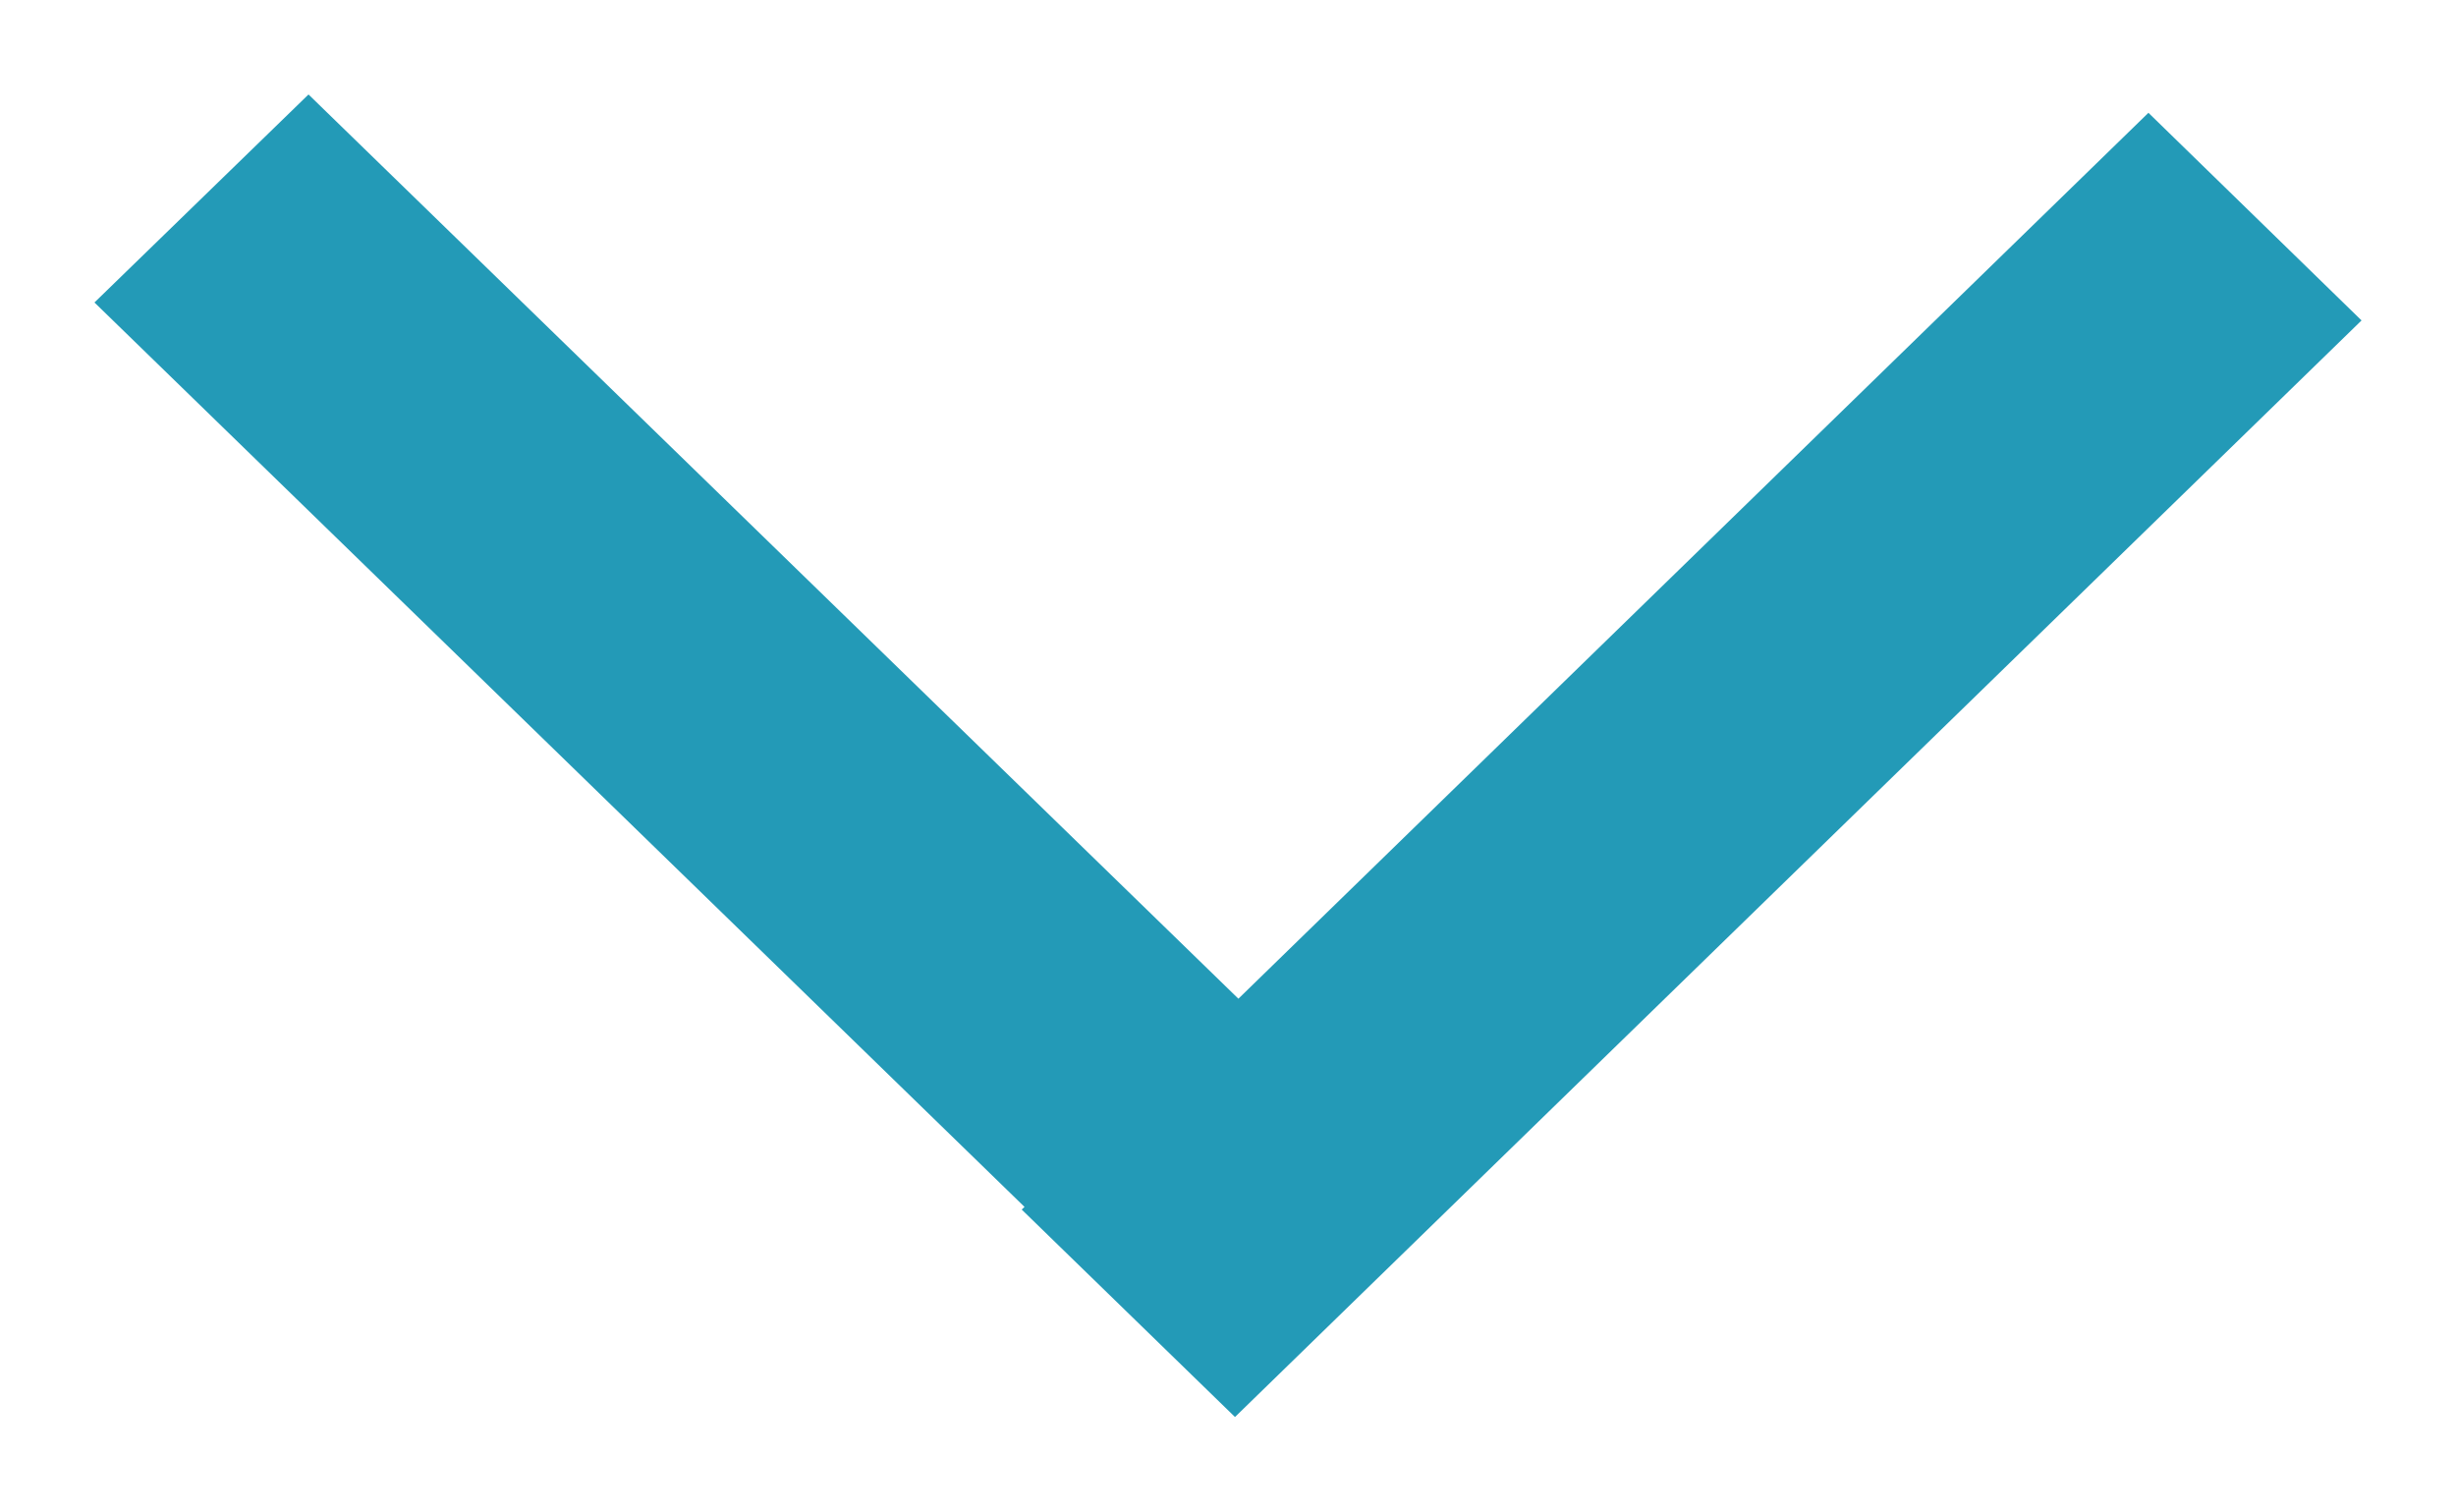
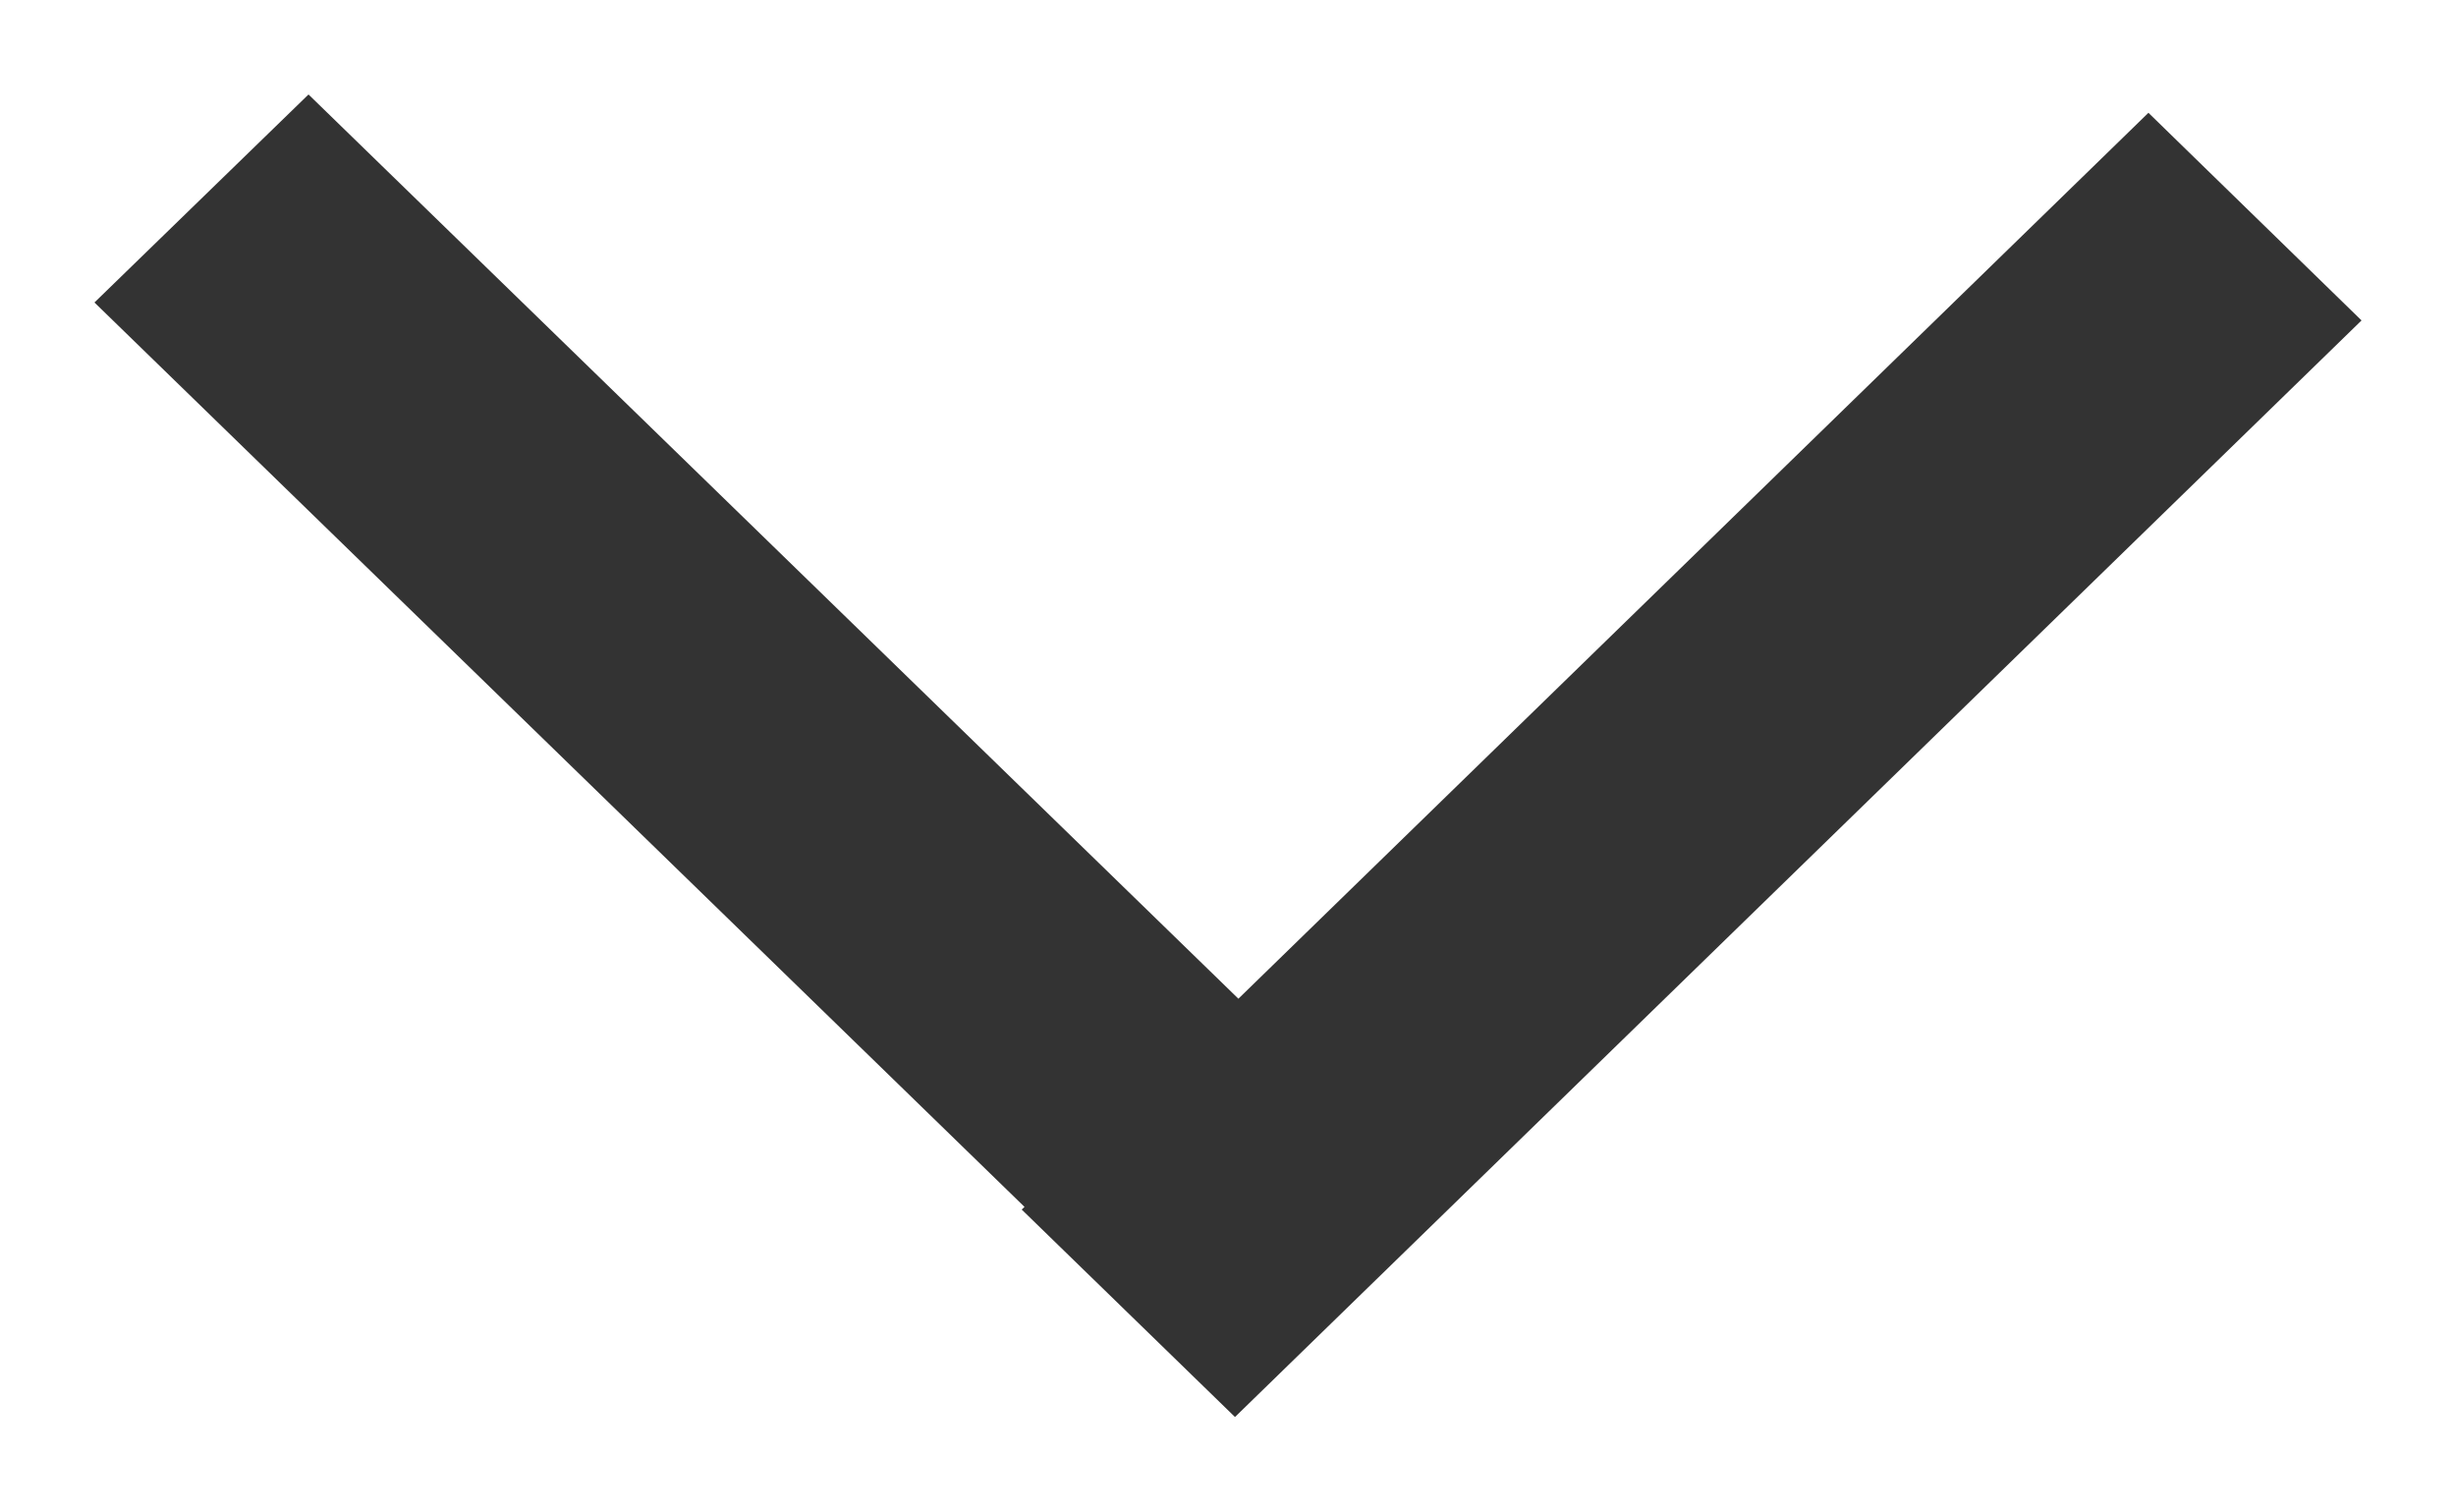
<svg xmlns="http://www.w3.org/2000/svg" width="13px" height="8px" viewBox="0 0 13 8" version="1.1">
  <defs />
  <g id="product-pages" stroke="none" stroke-width="1" fill="none" fill-rule="evenodd">
-     <g id="product-page3" transform="translate(-390, -511)" fill="#239AB7">
+     <g id="product-page3" transform="translate(-390, -511)" fill="#333333">
      <path d="M398.888,516.077 L394.101,521 L393,519.867 L397.786,514.945 L393.097,510.128 L394.196,509 L400,514.963 L398.902,516.092 L398.888,516.077 Z" id="Combined-shape-1676-Copy-13" transform="translate(396.5, 515) rotate(90) translate(-396.5, -515) " />
    </g>
  </g>
</svg>
